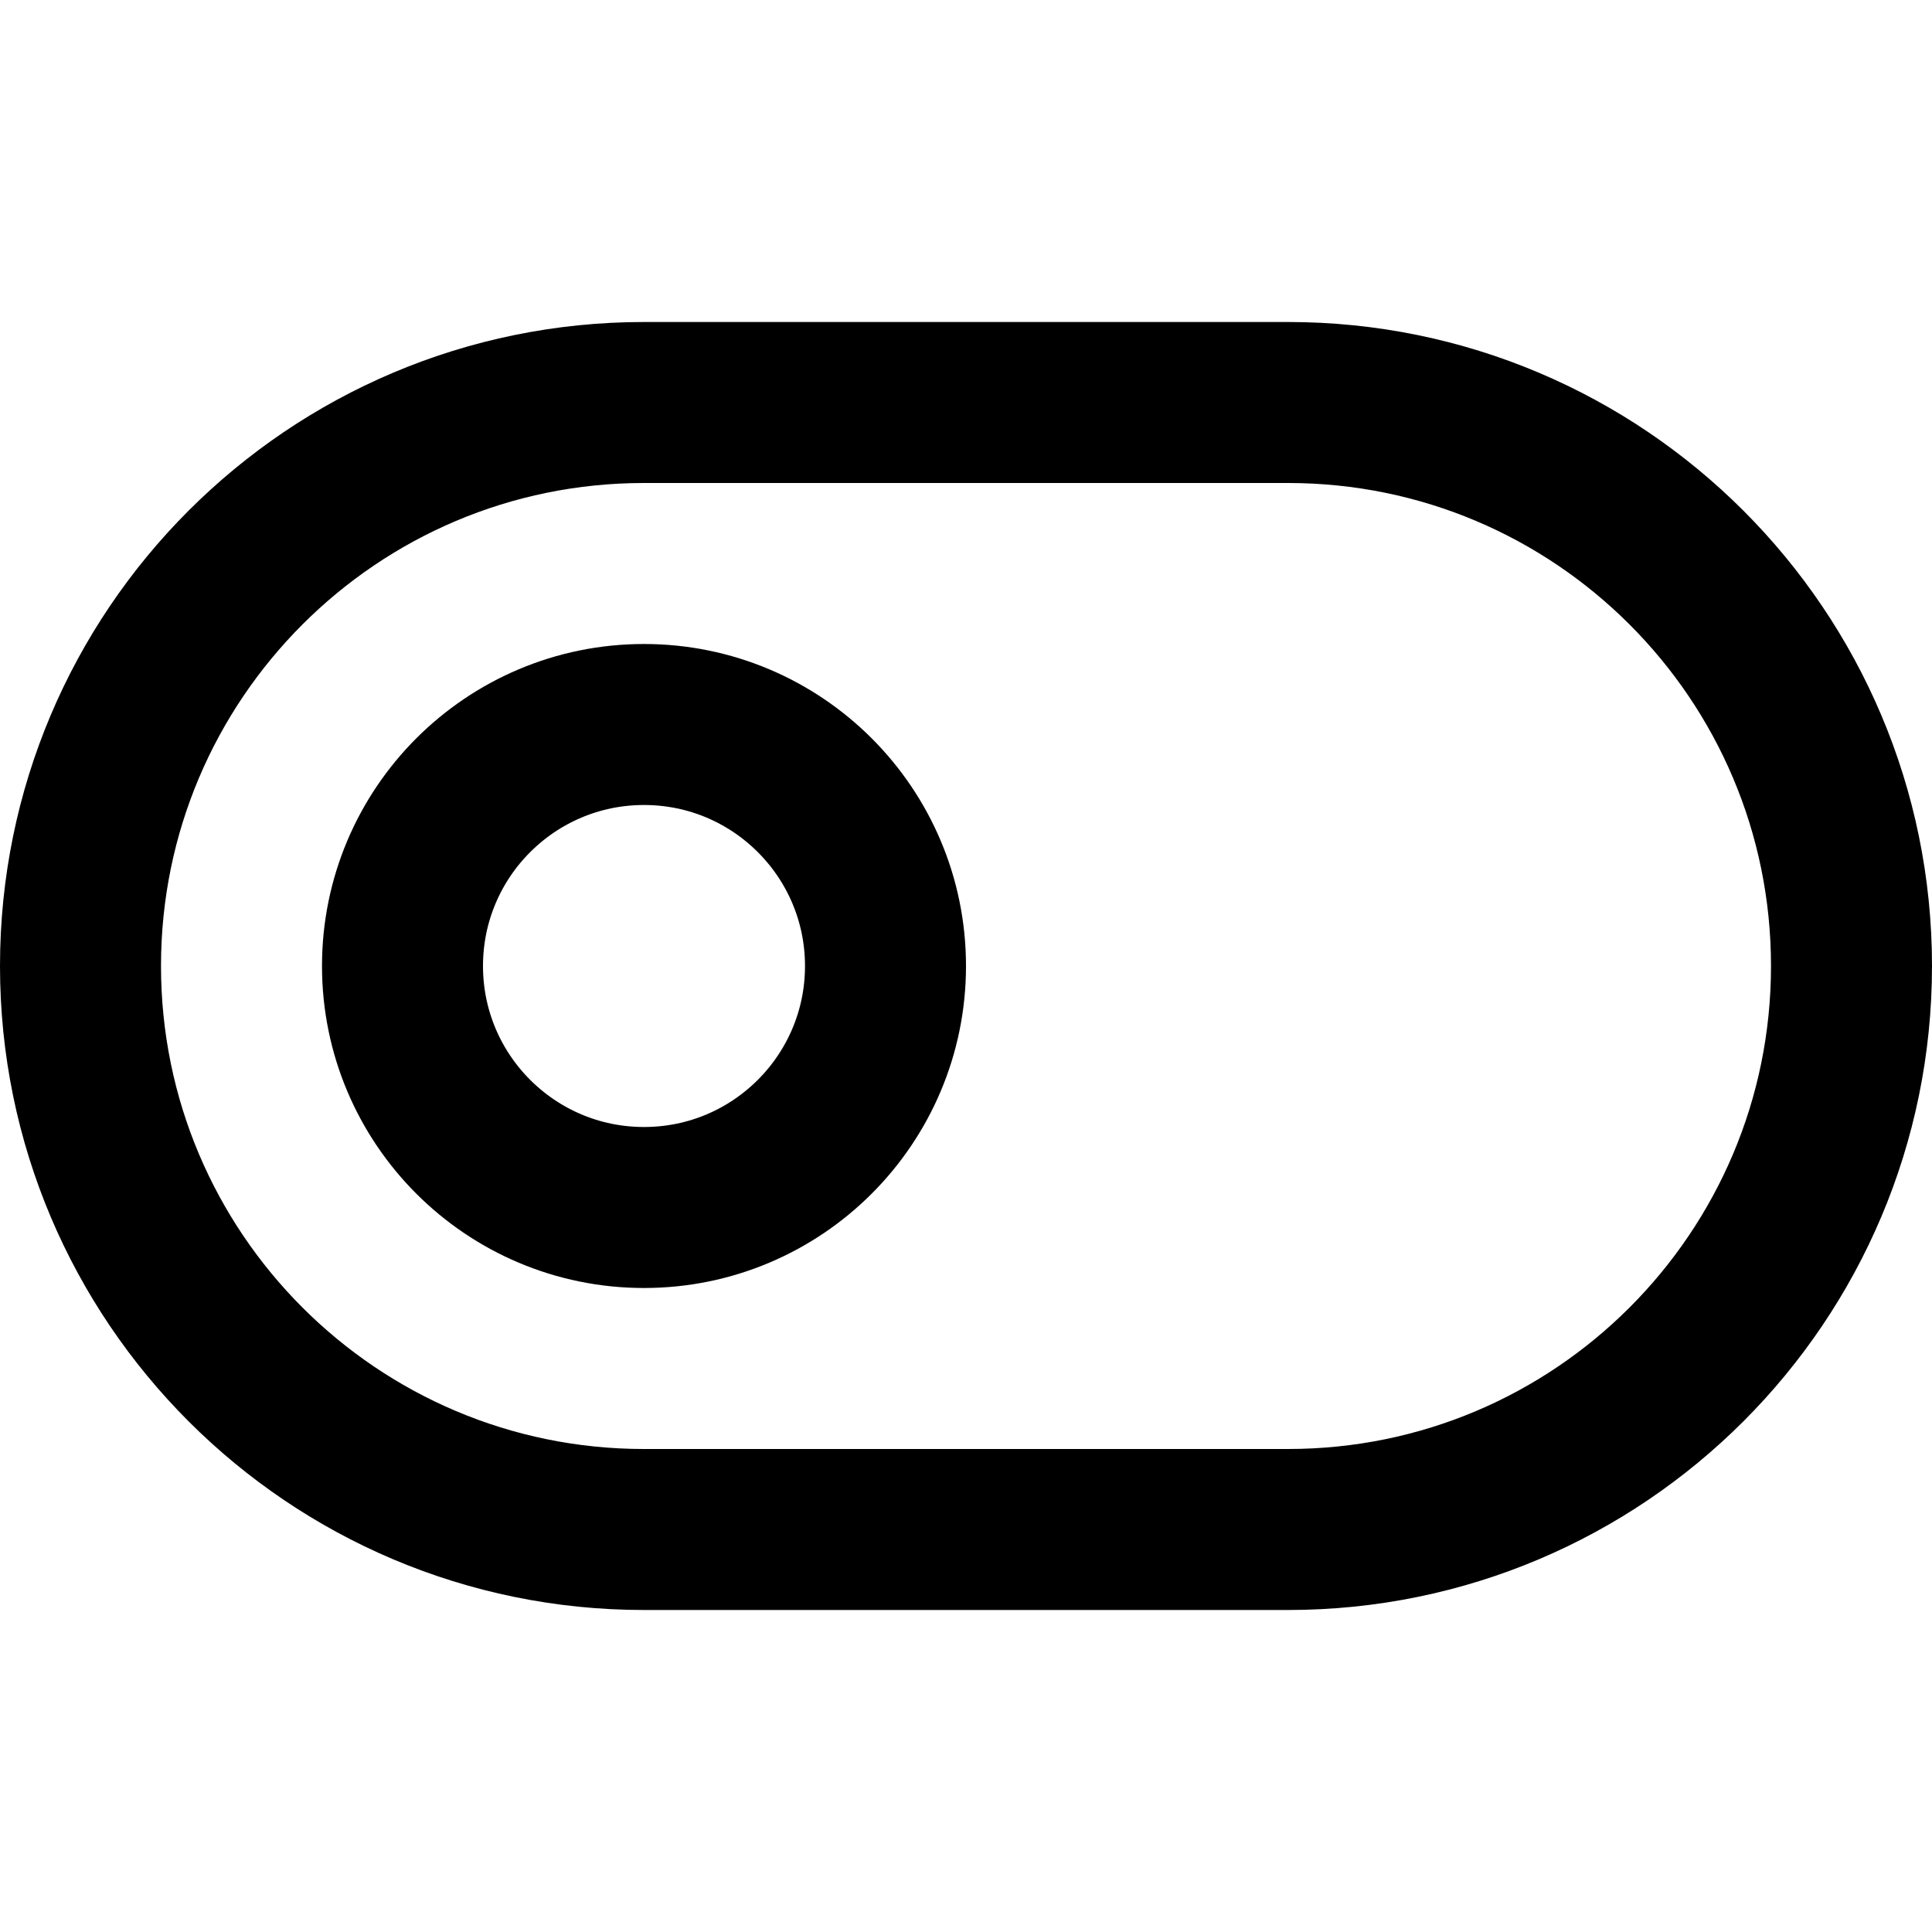
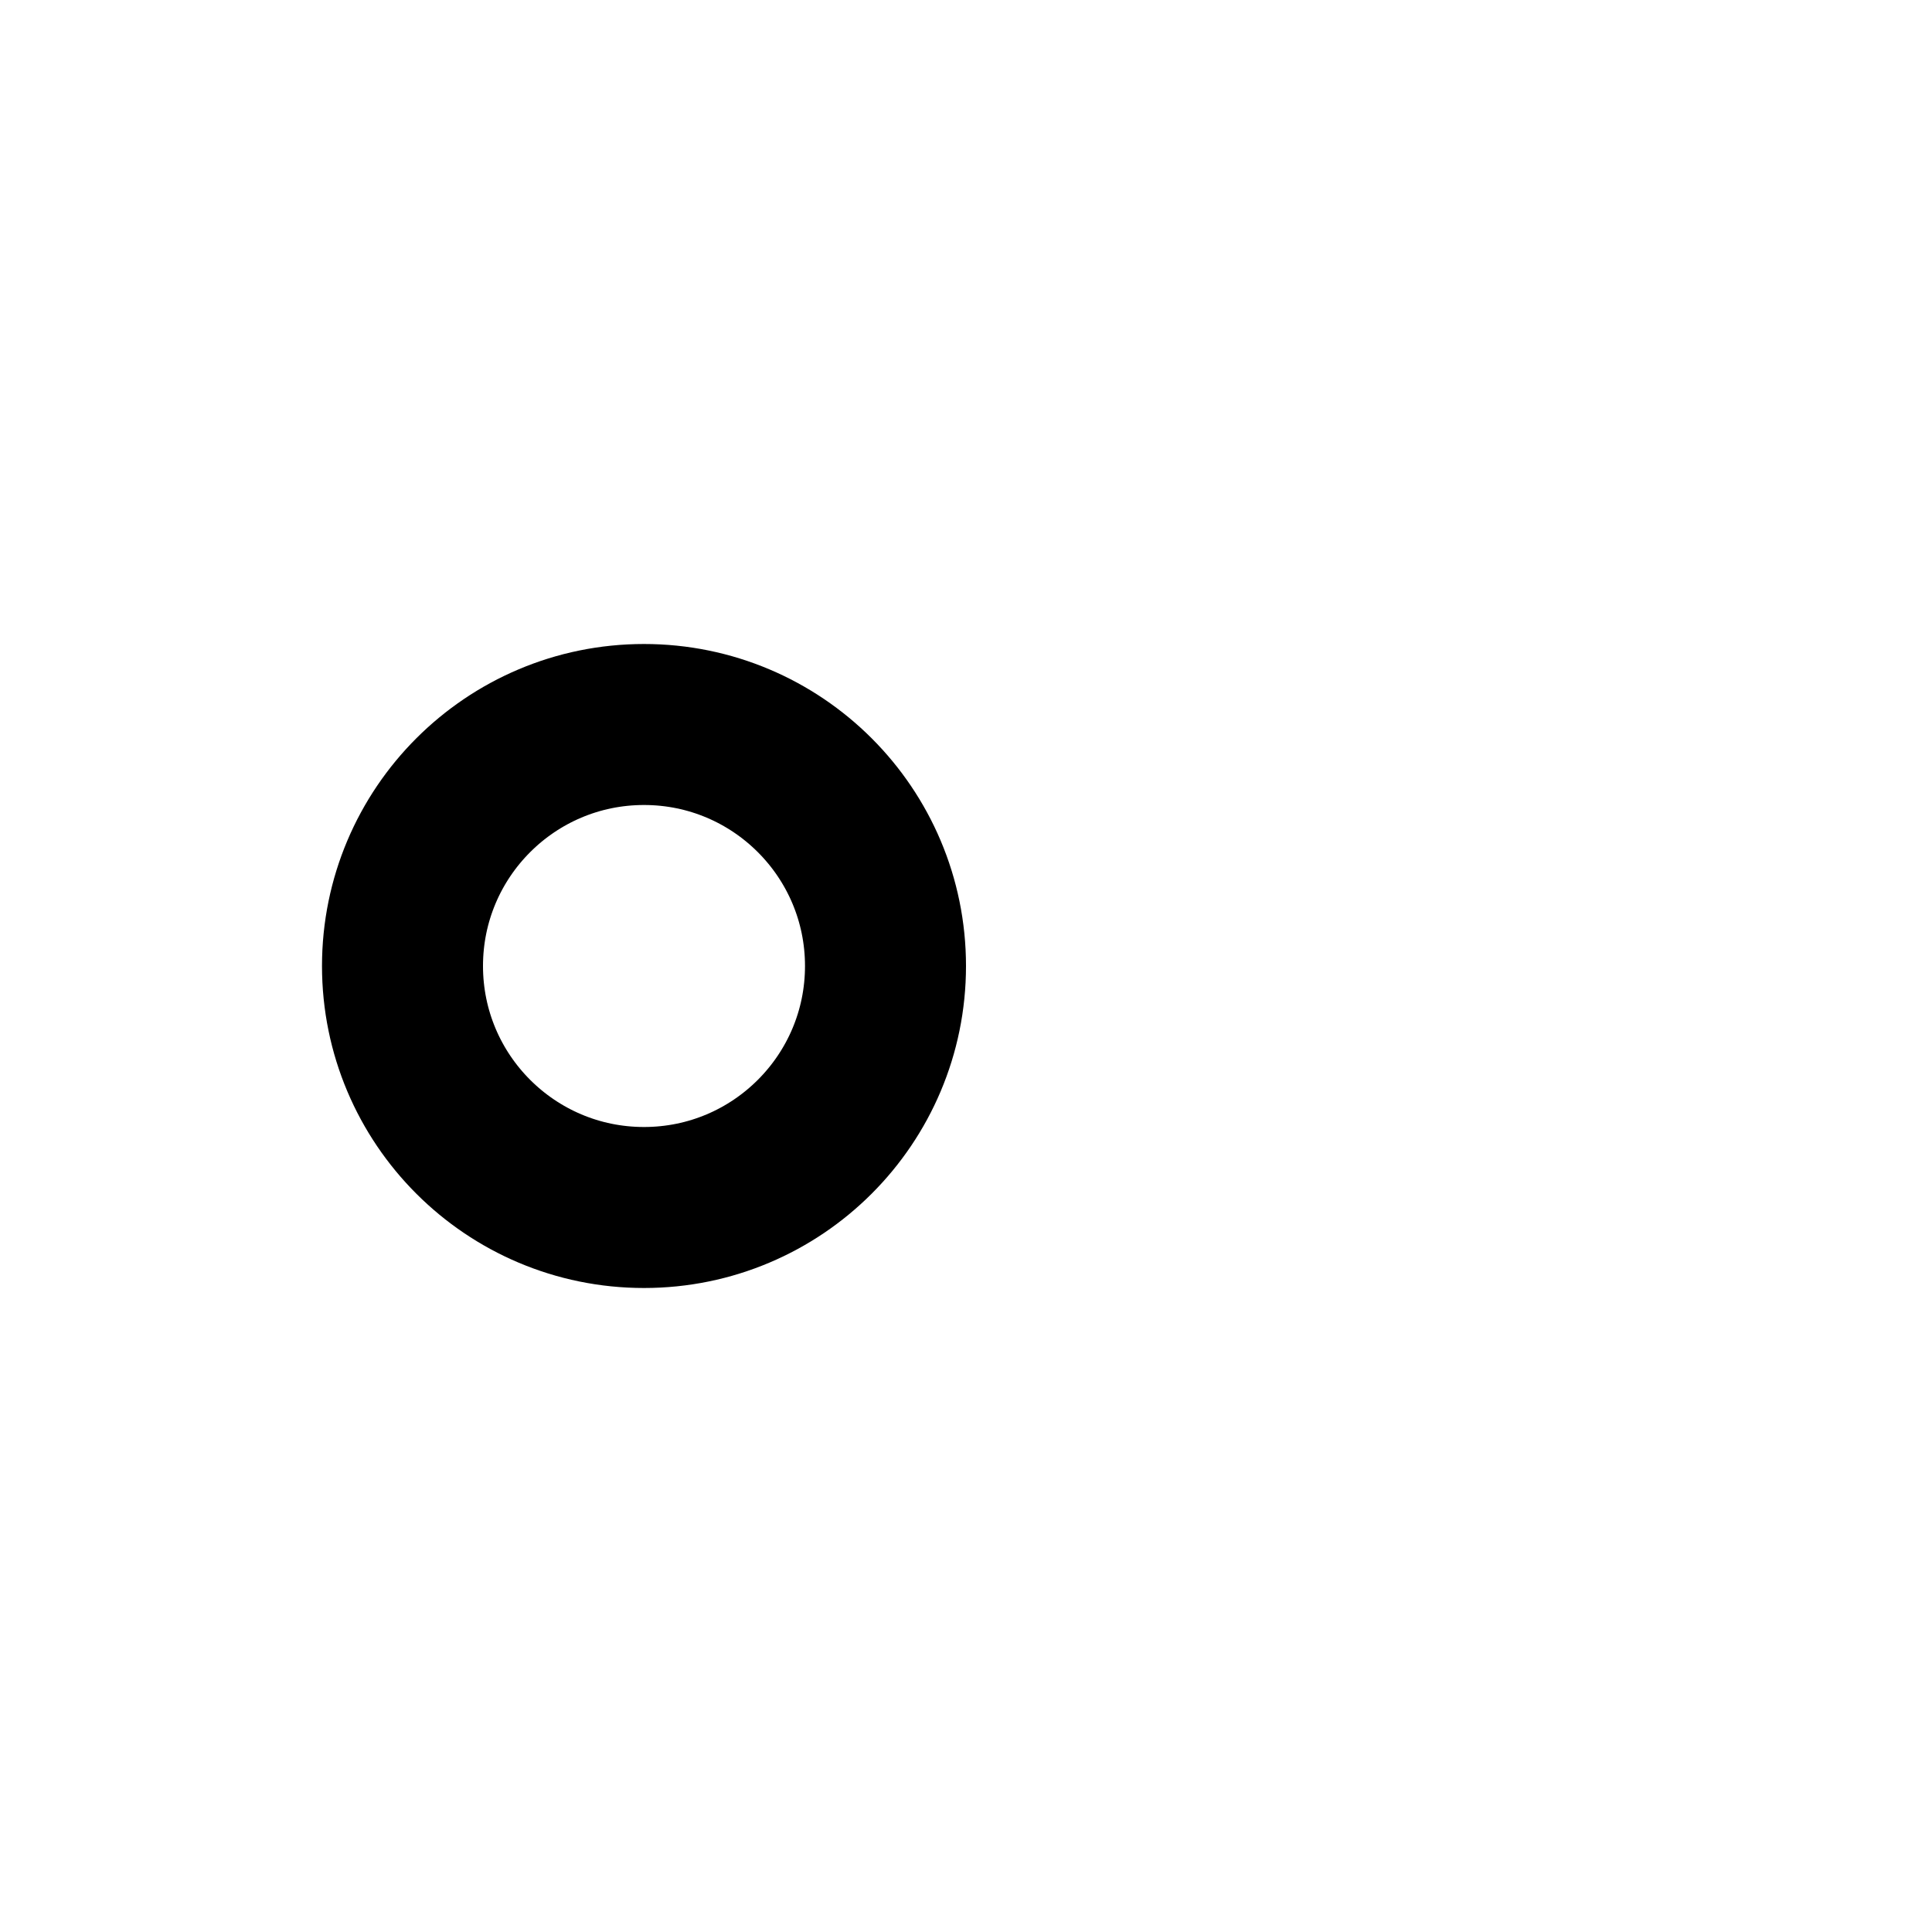
<svg xmlns="http://www.w3.org/2000/svg" viewBox="0 0 24 24" fill="none" stroke="currentColor" stroke-width="2" stroke-linecap="round" stroke-linejoin="round" class="feather feather-toggle-left">
-   <rect x="1" y="5" width="22" height="14" rx="7" ry="7" />
+   <rect x="1" y="5" rx="7" ry="7" />
  <circle cx="8" cy="12" r="3" />
</svg>
